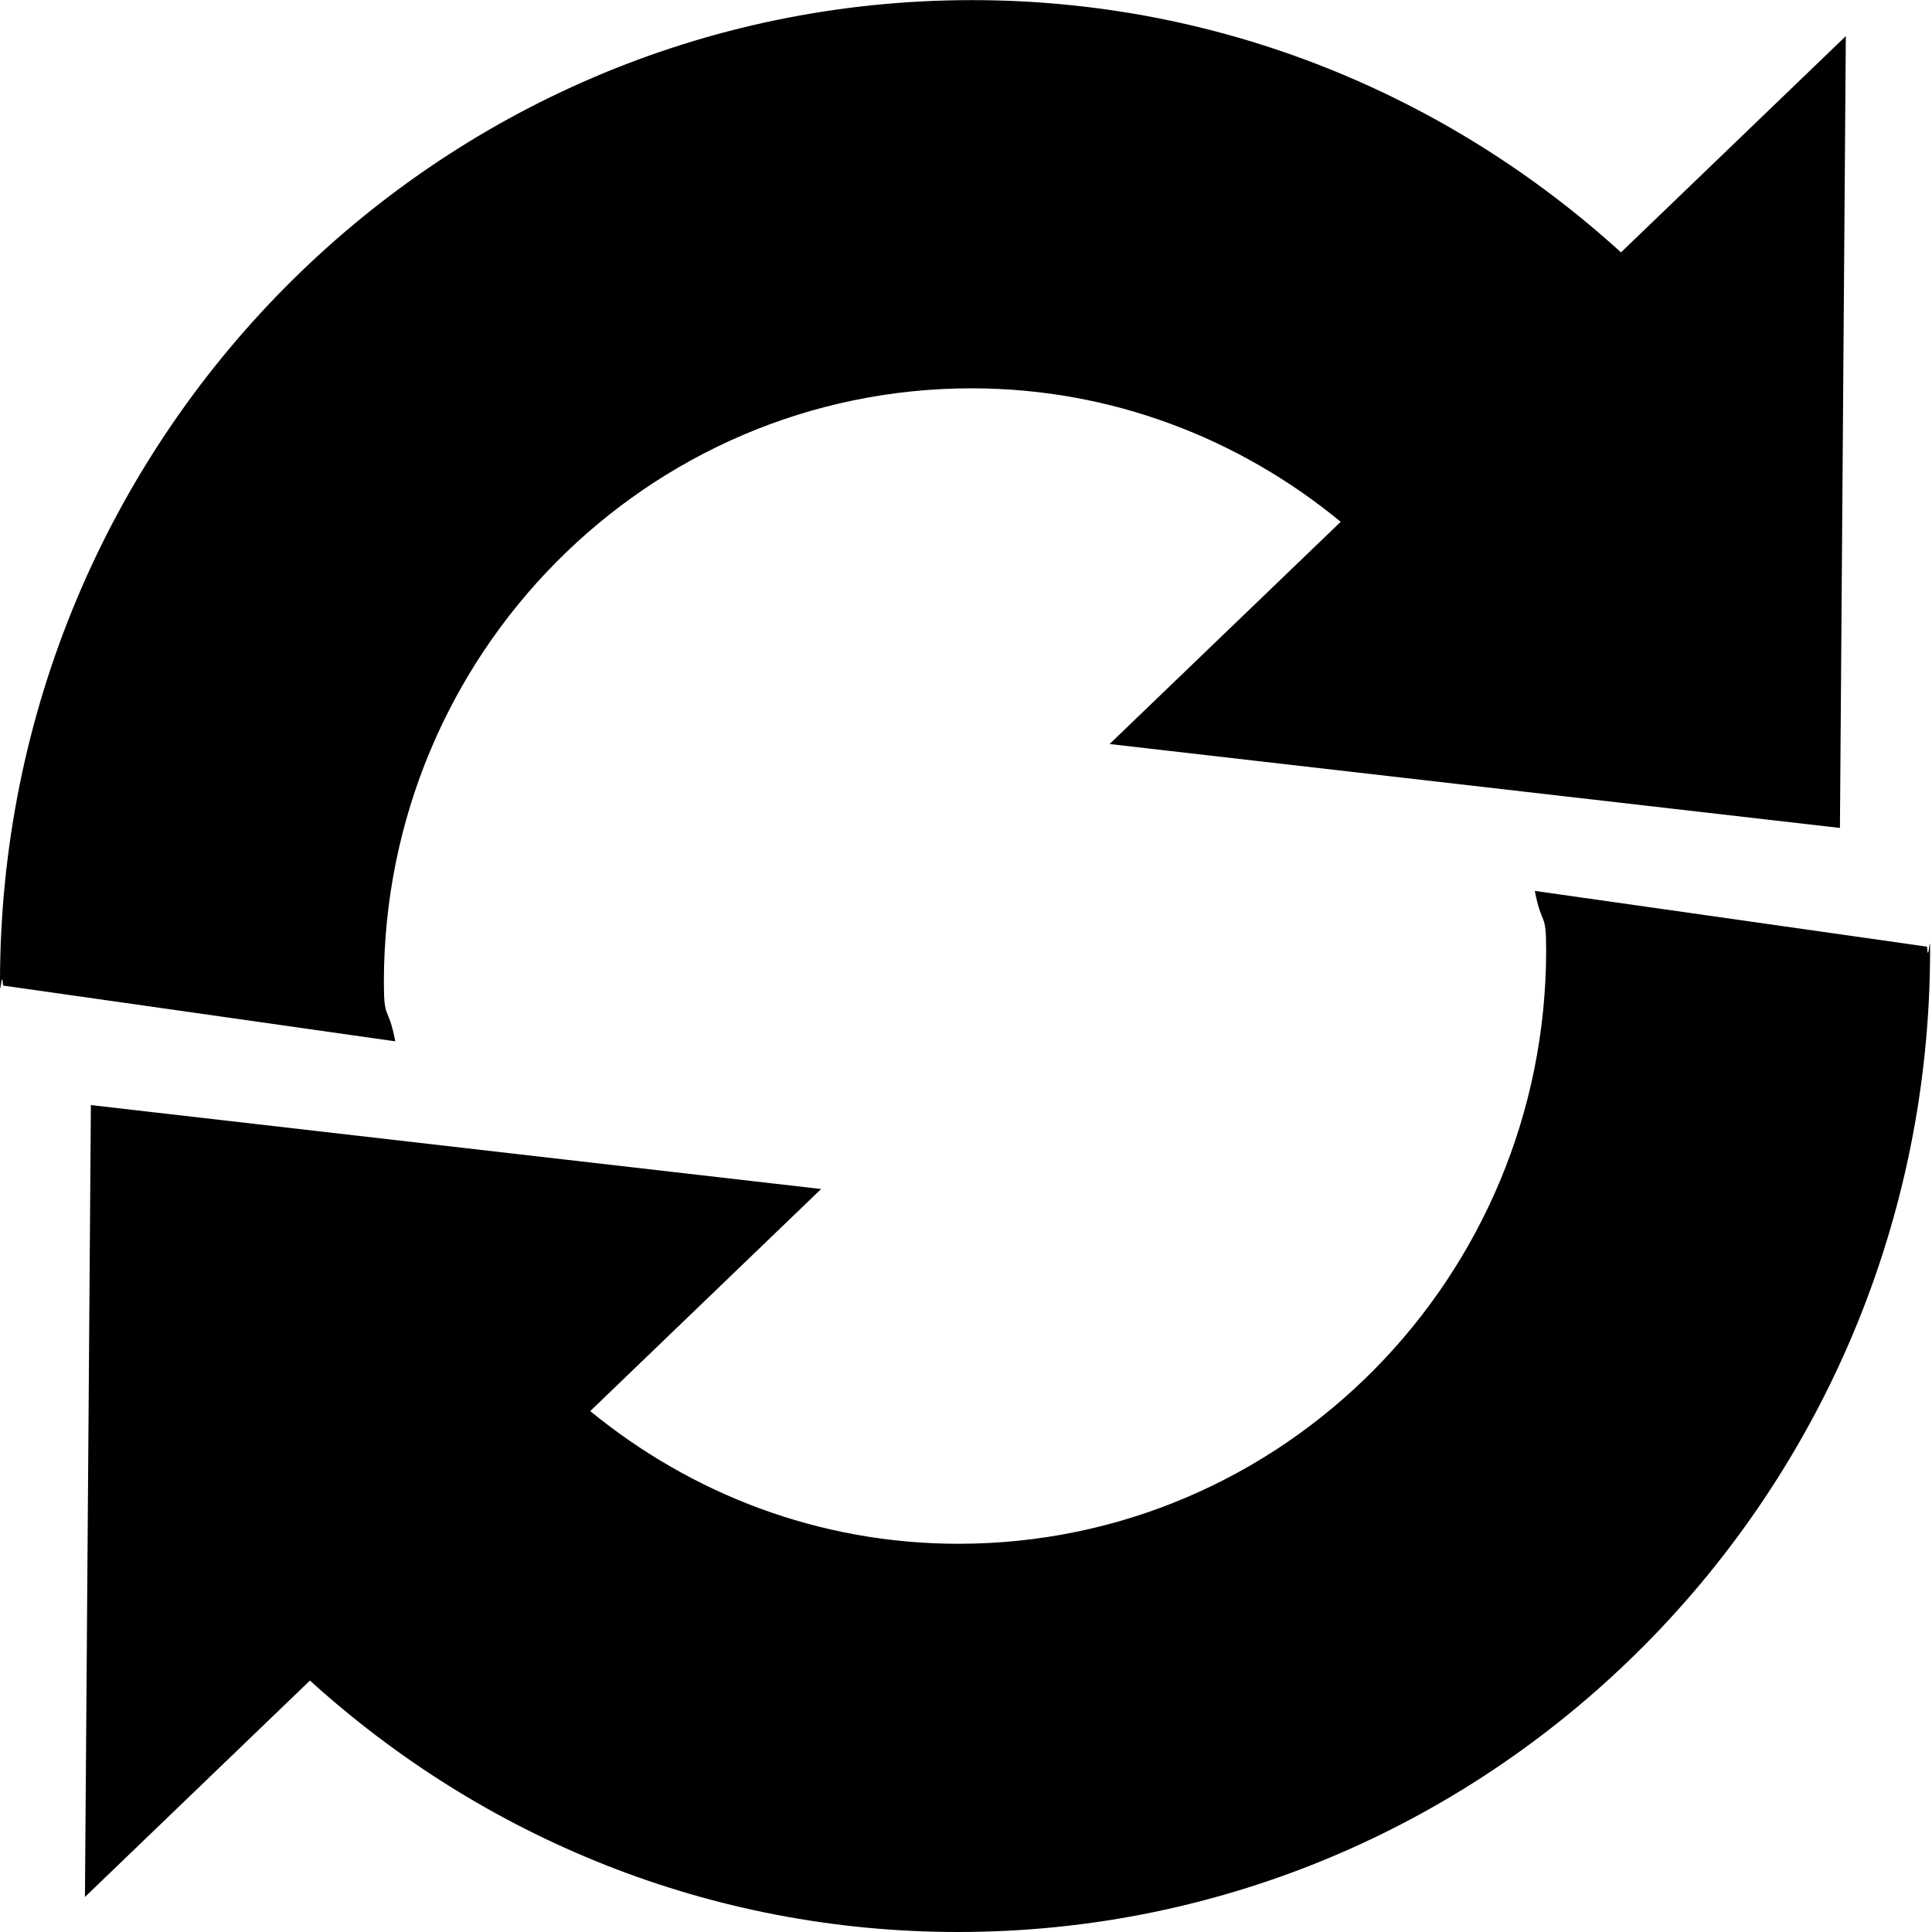
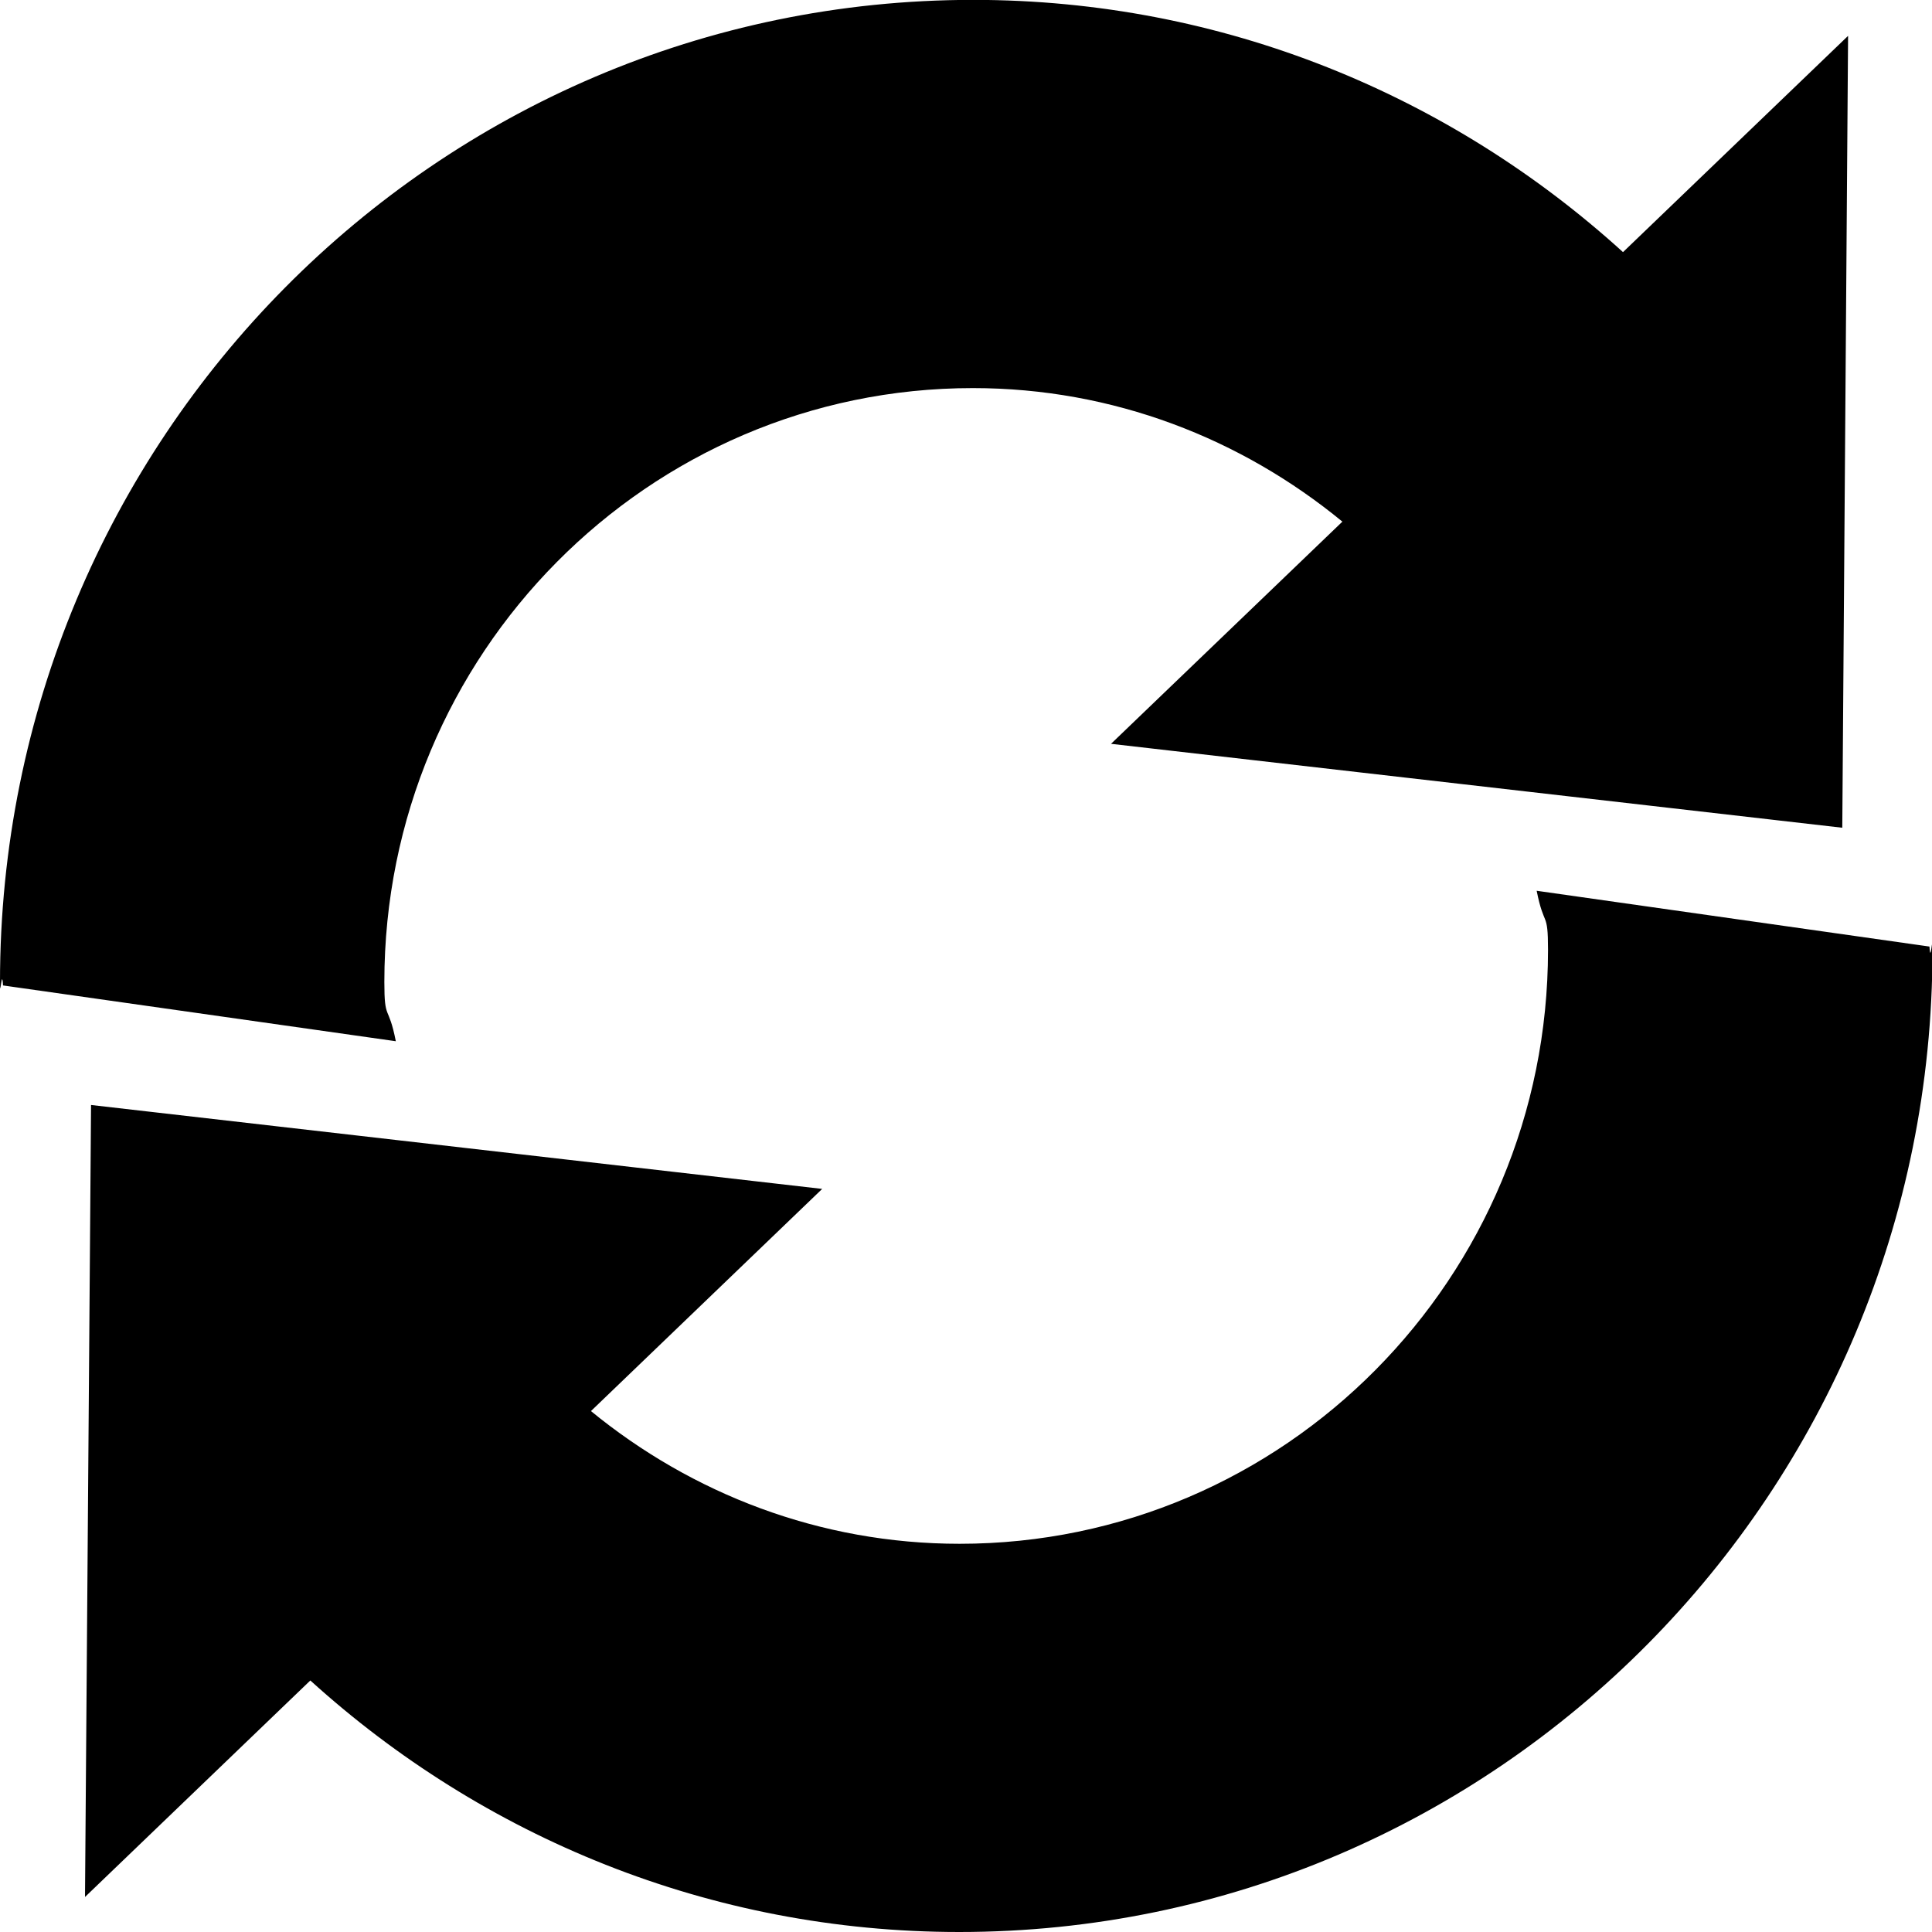
- <svg xmlns="http://www.w3.org/2000/svg" version="1.1" x="0px" y="0px" width="480px" height="480px" viewBox="0 0 480 480" style="enable-background:new 0 0 480 480;" xml:space="preserve" id="svg2">
+ <svg xmlns="http://www.w3.org/2000/svg" version="1.1" x="0px" y="0px" width="16" height="16" viewBox="0 0 16 16" xml:space="preserve" id="svg2">
  <defs id="defs8" />
-   <path d="m 95.373,244.038 c 0,-81.475 65.401,-147.56 146.037,-147.56 34.836,0 66.65,12.555 91.684,33.163 l -57.42,55.21 181.453,20.852 1.462,-196.73 -55.856,53.729 C 359.984,23.807 303.562,0.03 241.507,0.03 108.122,0.03 0,109.294 0,244.042 c 0,5.03 0.439,-4.157 0.752,0.816 L 98.209,258.717 c -1.817,-9.334 -2.836,-4.832 -2.836,-14.679 z m 383.399,-8.84 -97.459,-13.859 c 1.846,9.33 2.825,4.801 2.825,14.661 0,81.475 -65.373,147.547 -146.023,147.547 -34.736,0 -66.452,-12.471 -91.472,-32.965 L 204.005,295.405 22.58,274.554 21.105,471.299 77.004,417.528 C 119.725,456.31 176.077,480 238.019,480 c 133.383,0 241.507,-109.251 241.507,-243.997 0,-5.019 -0.454,4.166 -0.753,-0.805 z" id="path4" />
+   <path d="m 3.183,8.133 c 0,-2.716 2.183,-4.919 4.874,-4.919 1.163,0 2.224,0.419 3.06,1.106 L 9.201,6.16 15.257,6.855 15.305,0.297 13.441,2.088 C 12.014,0.791 10.131,-0.001 8.06,-0.001 3.609,-0.001 0,3.641 0,8.134 0,8.301 0.015,7.995 0.025,8.161 L 3.278,8.623 C 3.217,8.312 3.183,8.462 3.183,8.133 z M 15.979,7.839 12.726,7.377 c 0.062,0.311 0.094,0.16 0.094,0.489 0,2.716 -2.182,4.919 -4.873,4.919 -1.159,0 -2.218,-0.416 -3.053,-1.099 L 6.809,9.846 0.754,9.151 0.704,15.71 2.57,13.917 C 3.996,15.21 5.877,16 7.944,16 12.396,16 16.004,12.358 16.004,7.866 c 0,-0.167 -0.015,0.139 -0.025,-0.027 z" id="path4" />
</svg>
